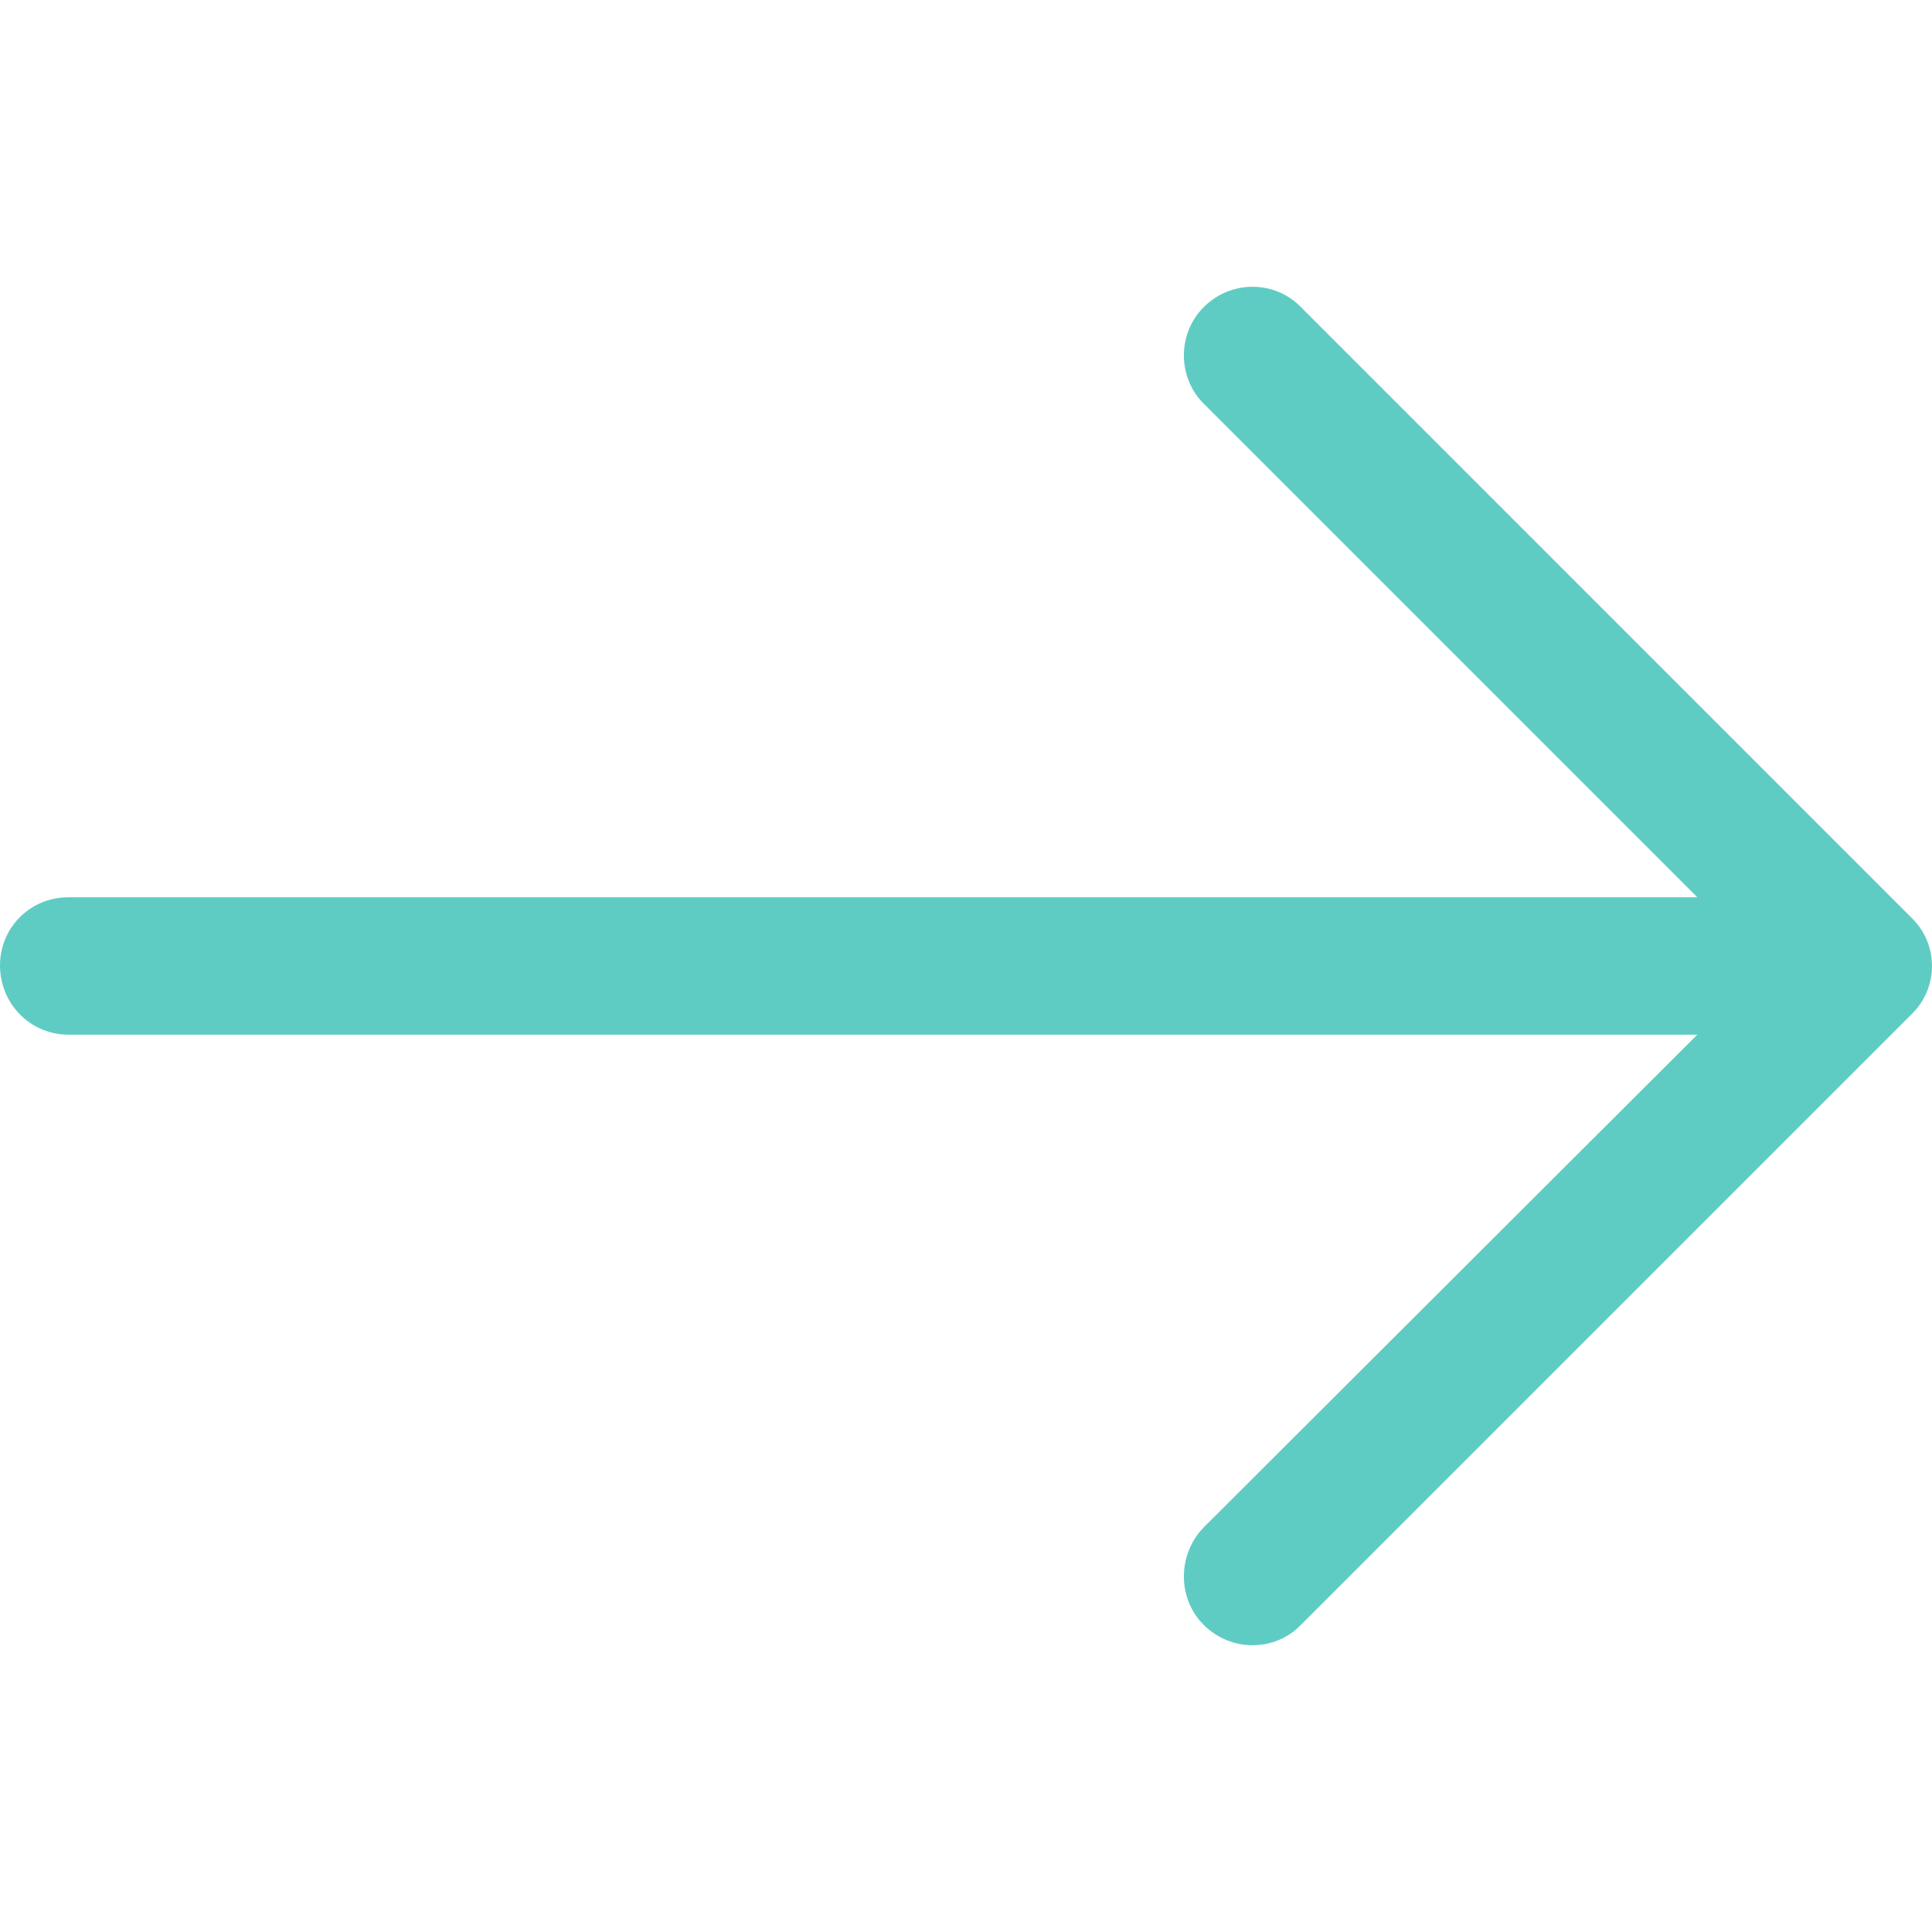
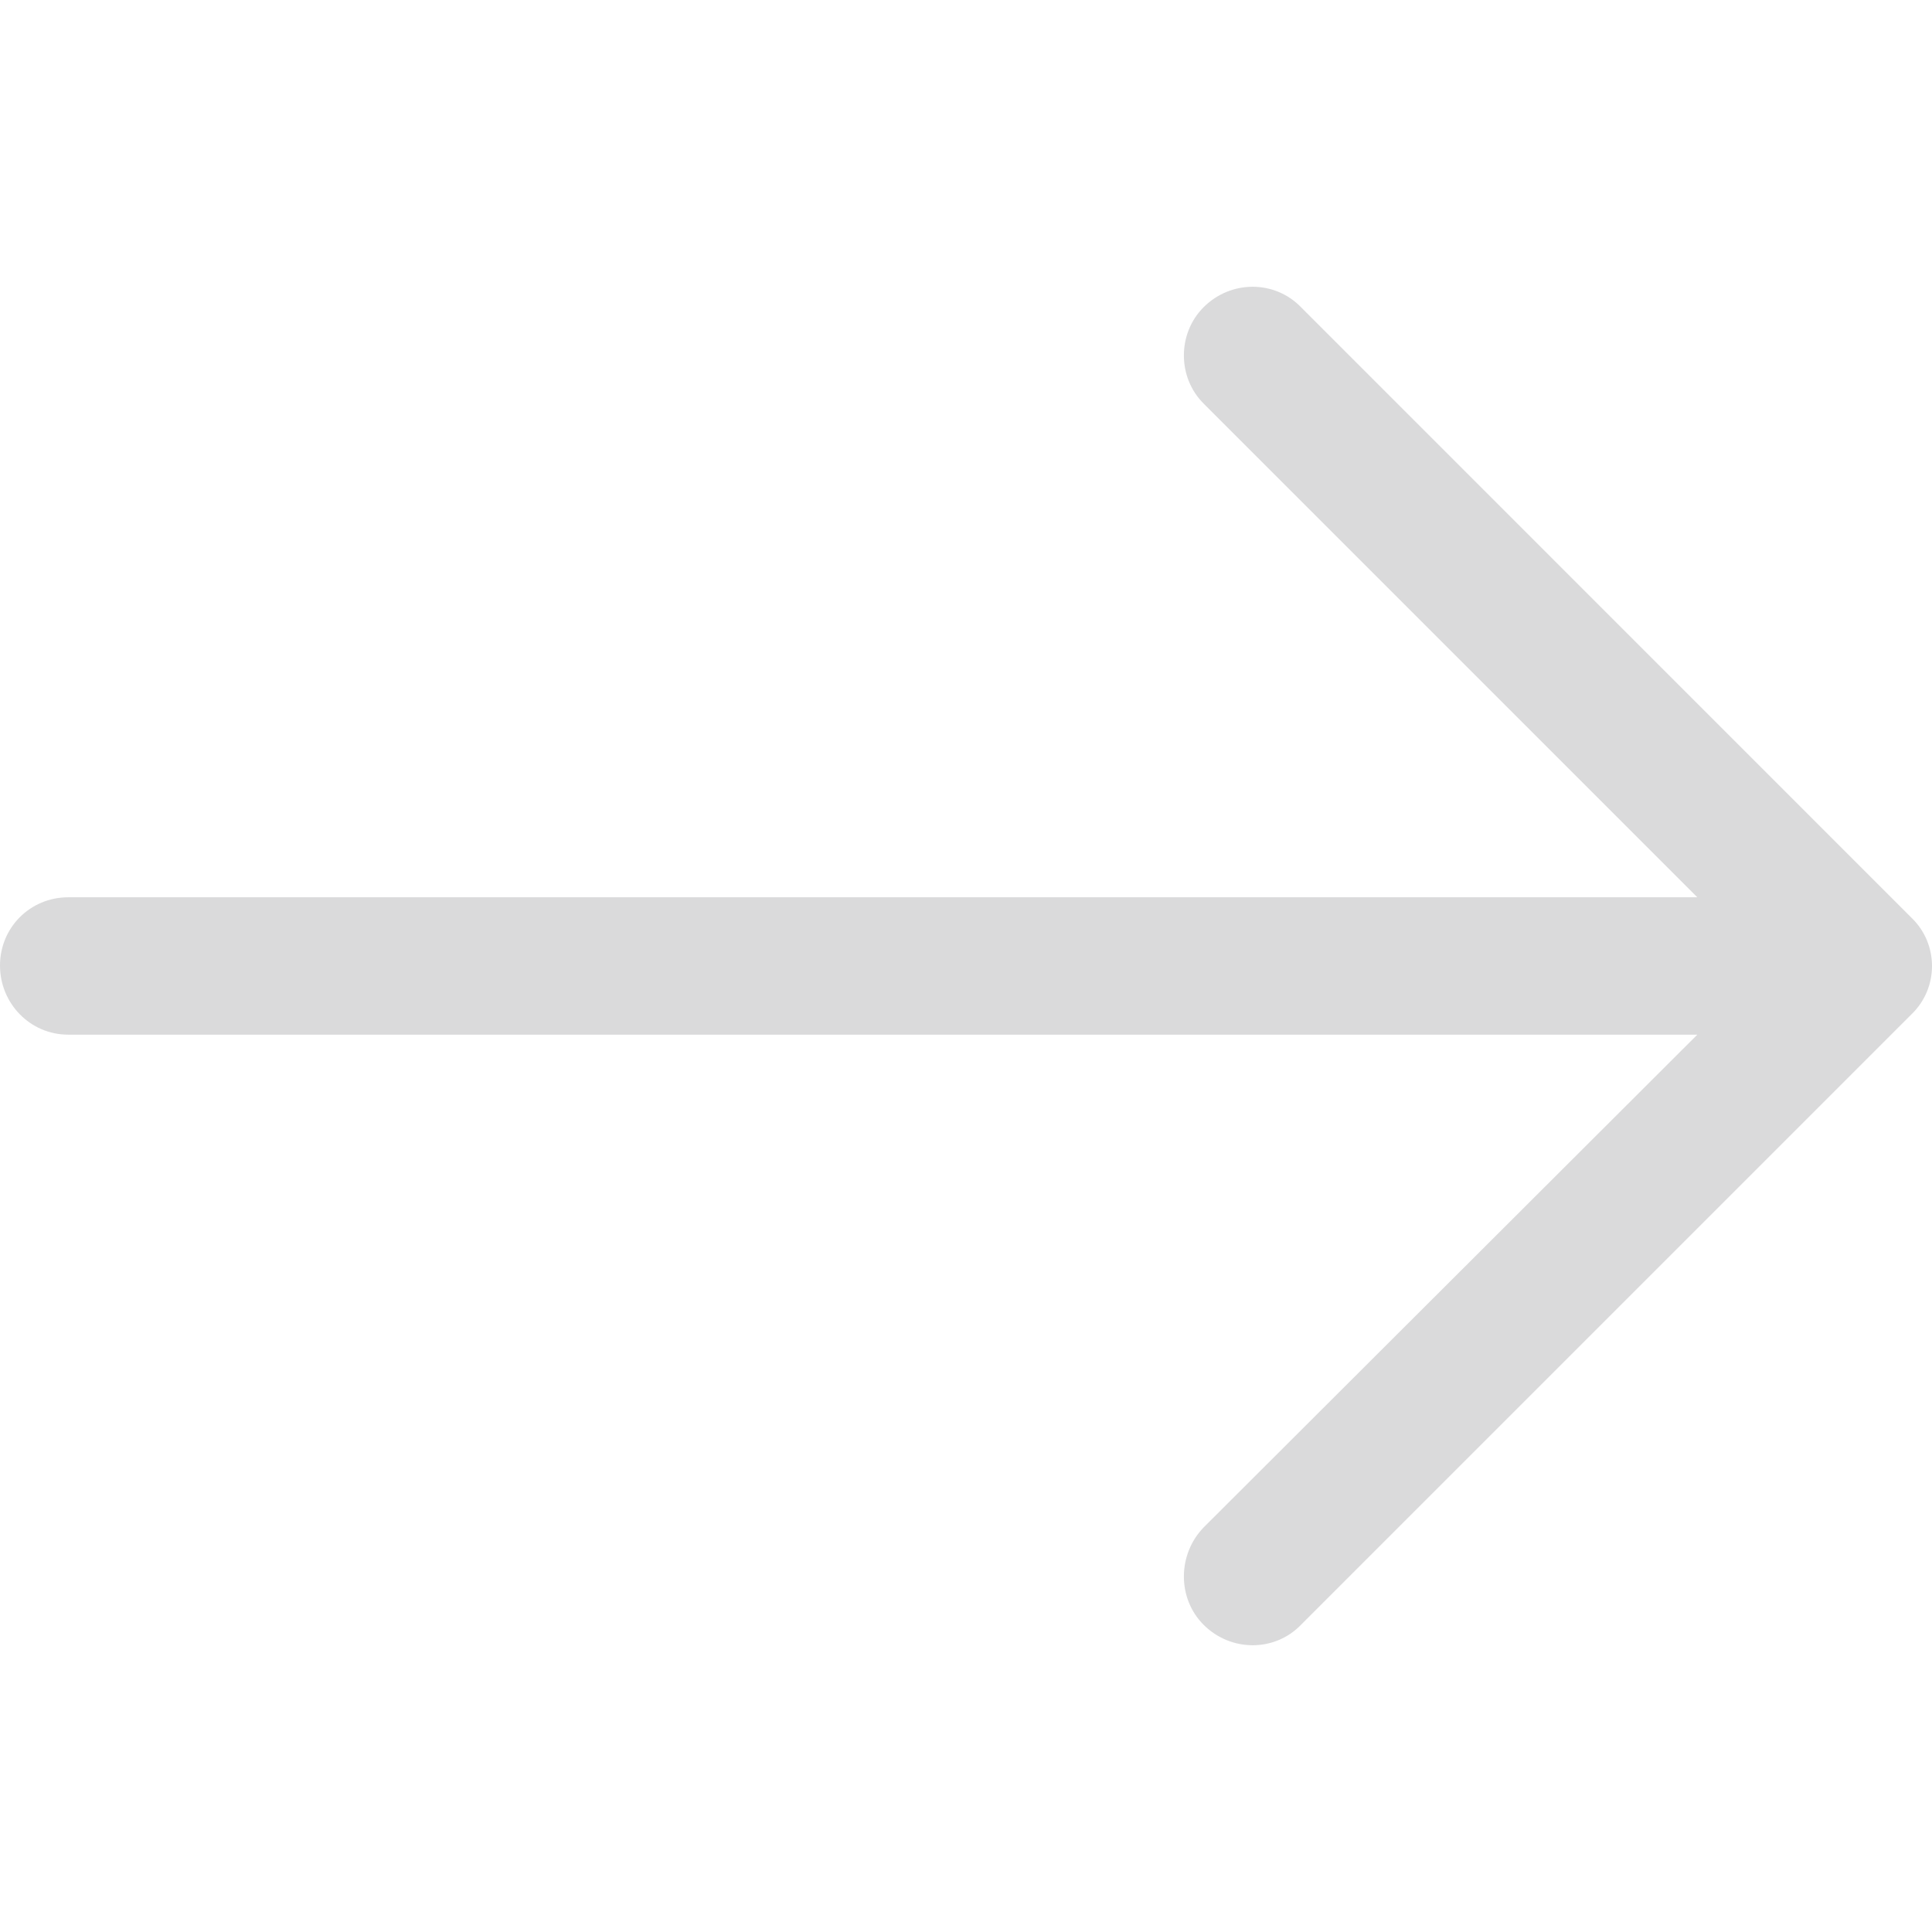
<svg xmlns="http://www.w3.org/2000/svg" version="1.1" id="Capa_1" x="0px" y="0px" viewBox="0 0 31.49 31.49" style="enable-background:new 0 0 31.49 31.49;" xml:space="preserve">
-   <path style="fill:#5FCCC4;" d="M21.205,5.007c-0.429-0.444-1.143-0.444-1.587,0c-0.429,0.429-0.429,1.143,0,1.571l8.047,8.047H1.111  C0.492,14.626,0,15.118,0,15.737c0,0.619,0.492,1.127,1.111,1.127h26.554l-8.047,8.032c-0.429,0.444-0.429,1.159,0,1.587  c0.444,0.444,1.159,0.444,1.587,0l9.952-9.952c0.444-0.429,0.444-1.143,0-1.571L21.205,5.007z" />
+   <path style="fill:#dadadb;" d="M21.205,5.007c-0.429-0.444-1.143-0.444-1.587,0c-0.429,0.429-0.429,1.143,0,1.571l8.047,8.047H1.111  C0.492,14.626,0,15.118,0,15.737c0,0.619,0.492,1.127,1.111,1.127h26.554l-8.047,8.032c-0.429,0.444-0.429,1.159,0,1.587  c0.444,0.444,1.159,0.444,1.587,0l9.952-9.952c0.444-0.429,0.444-1.143,0-1.571L21.205,5.007z" />
</svg>
